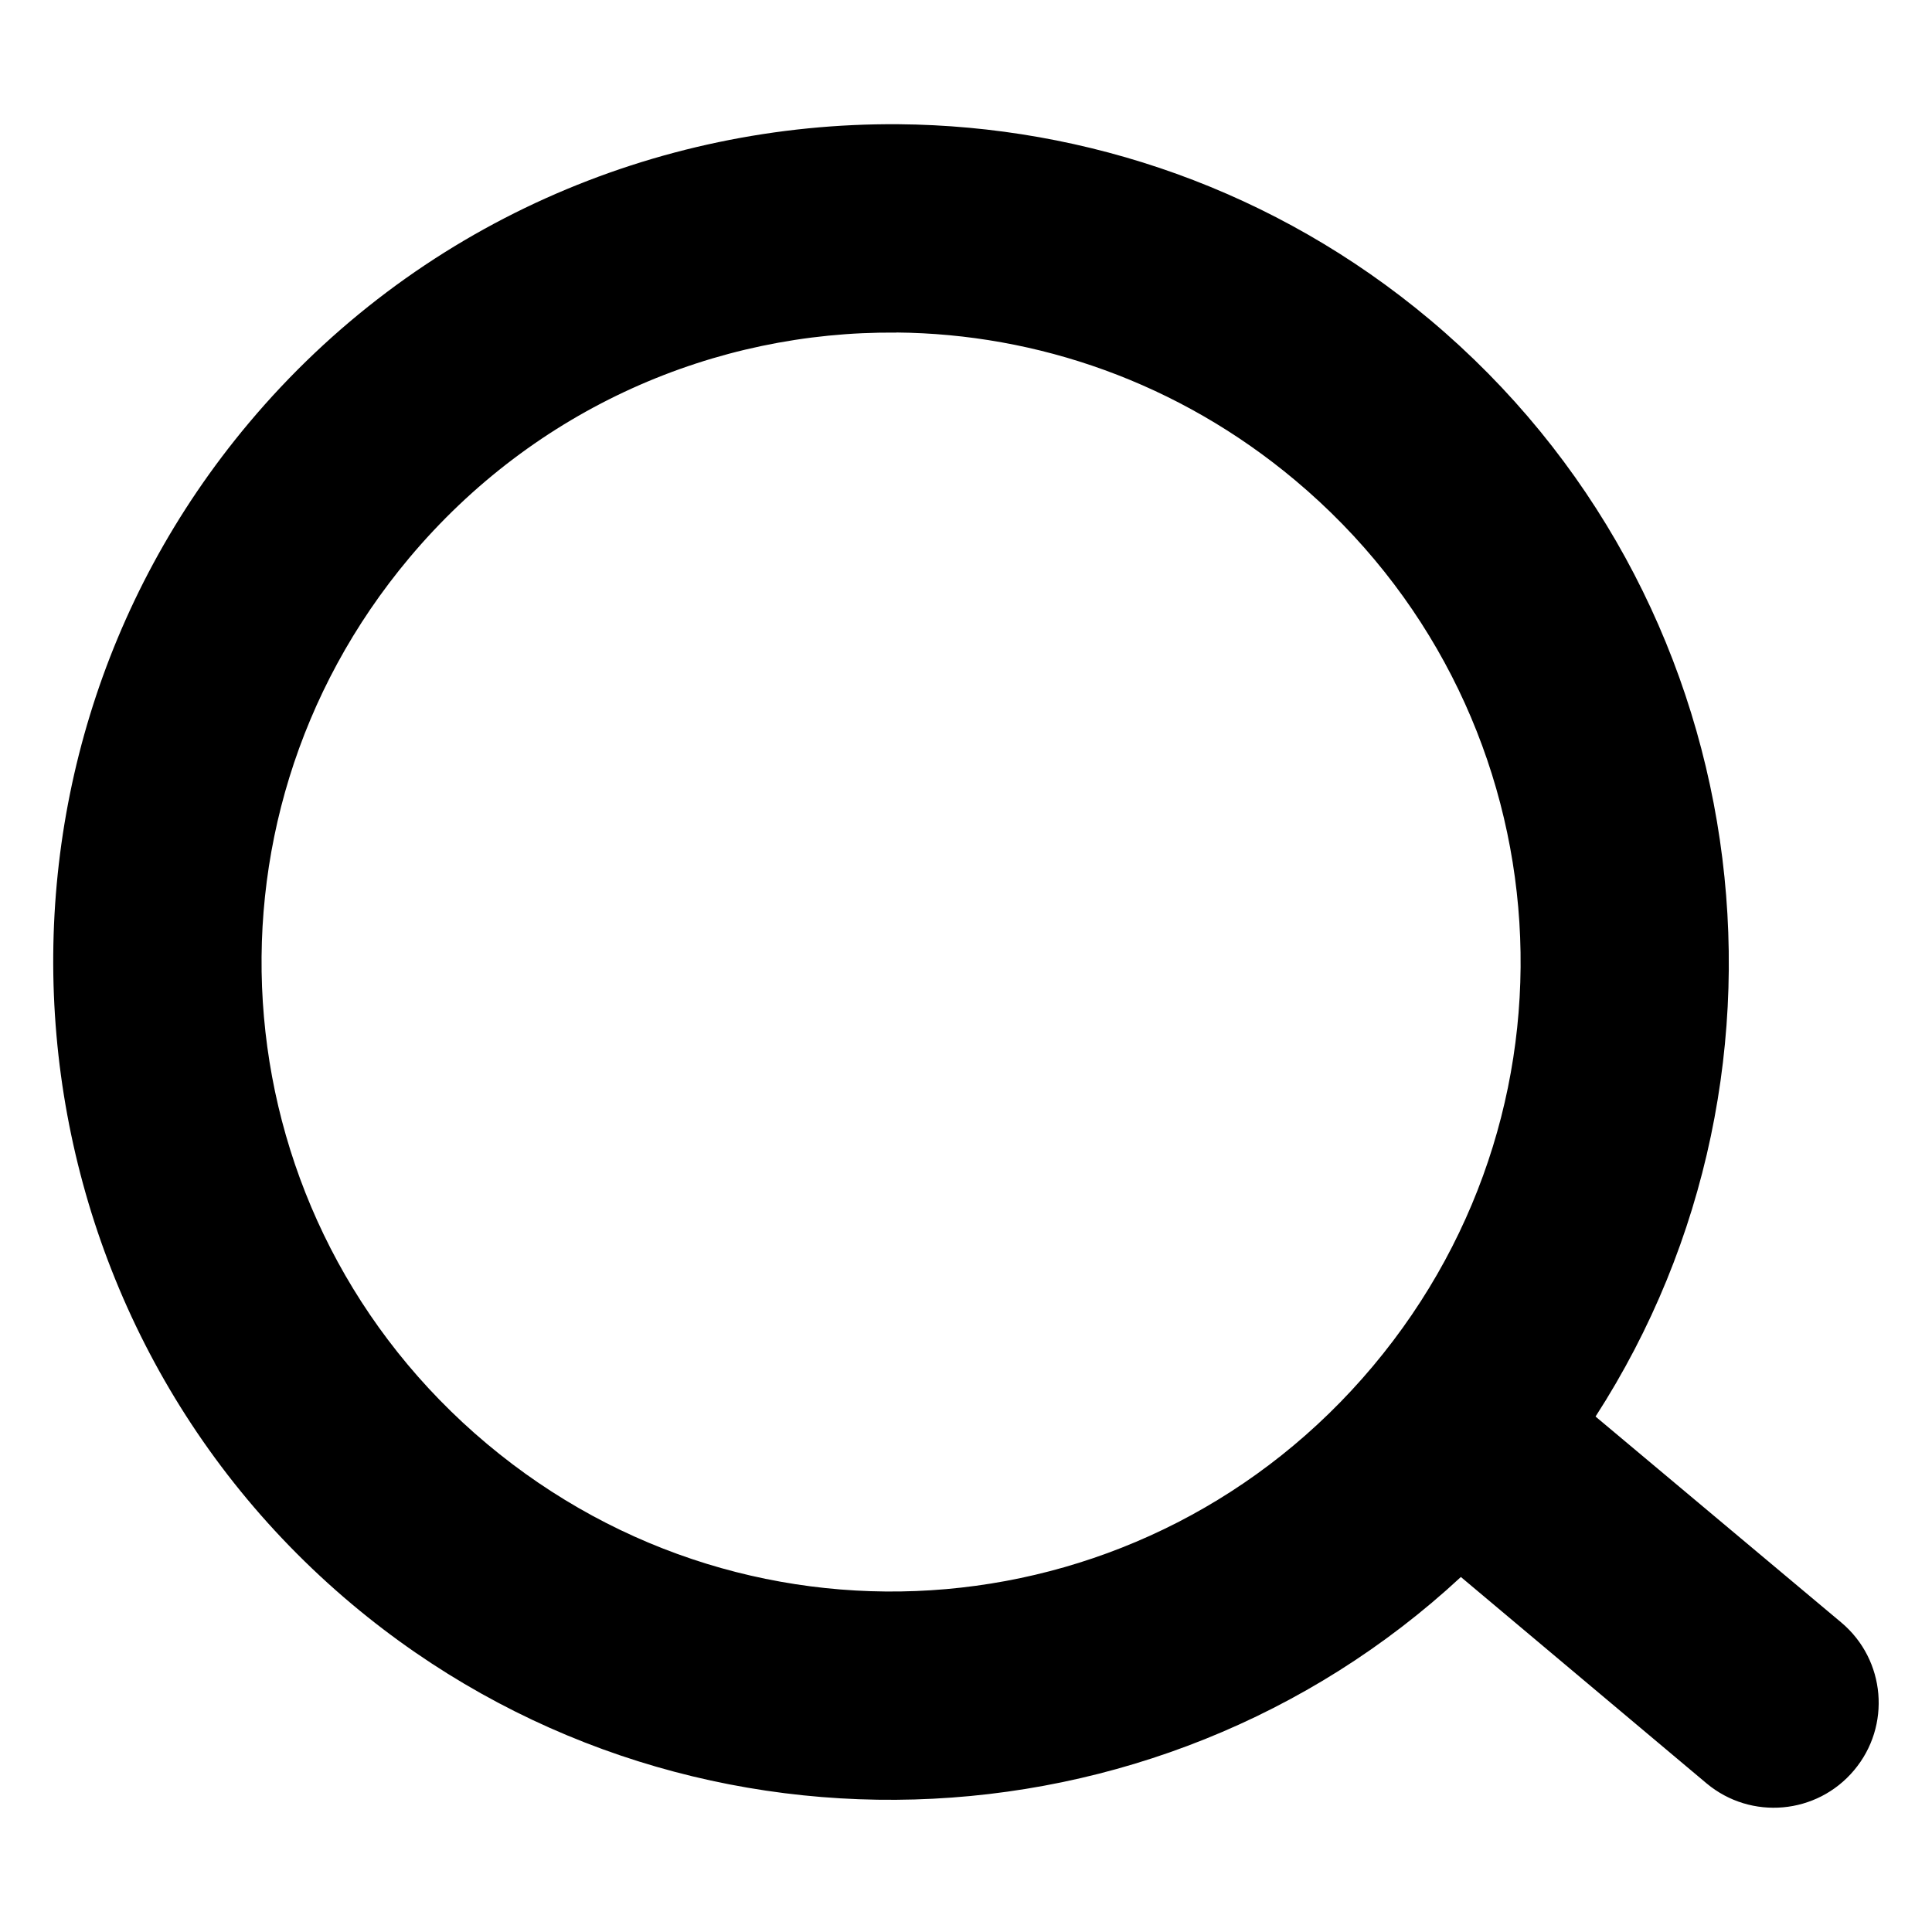
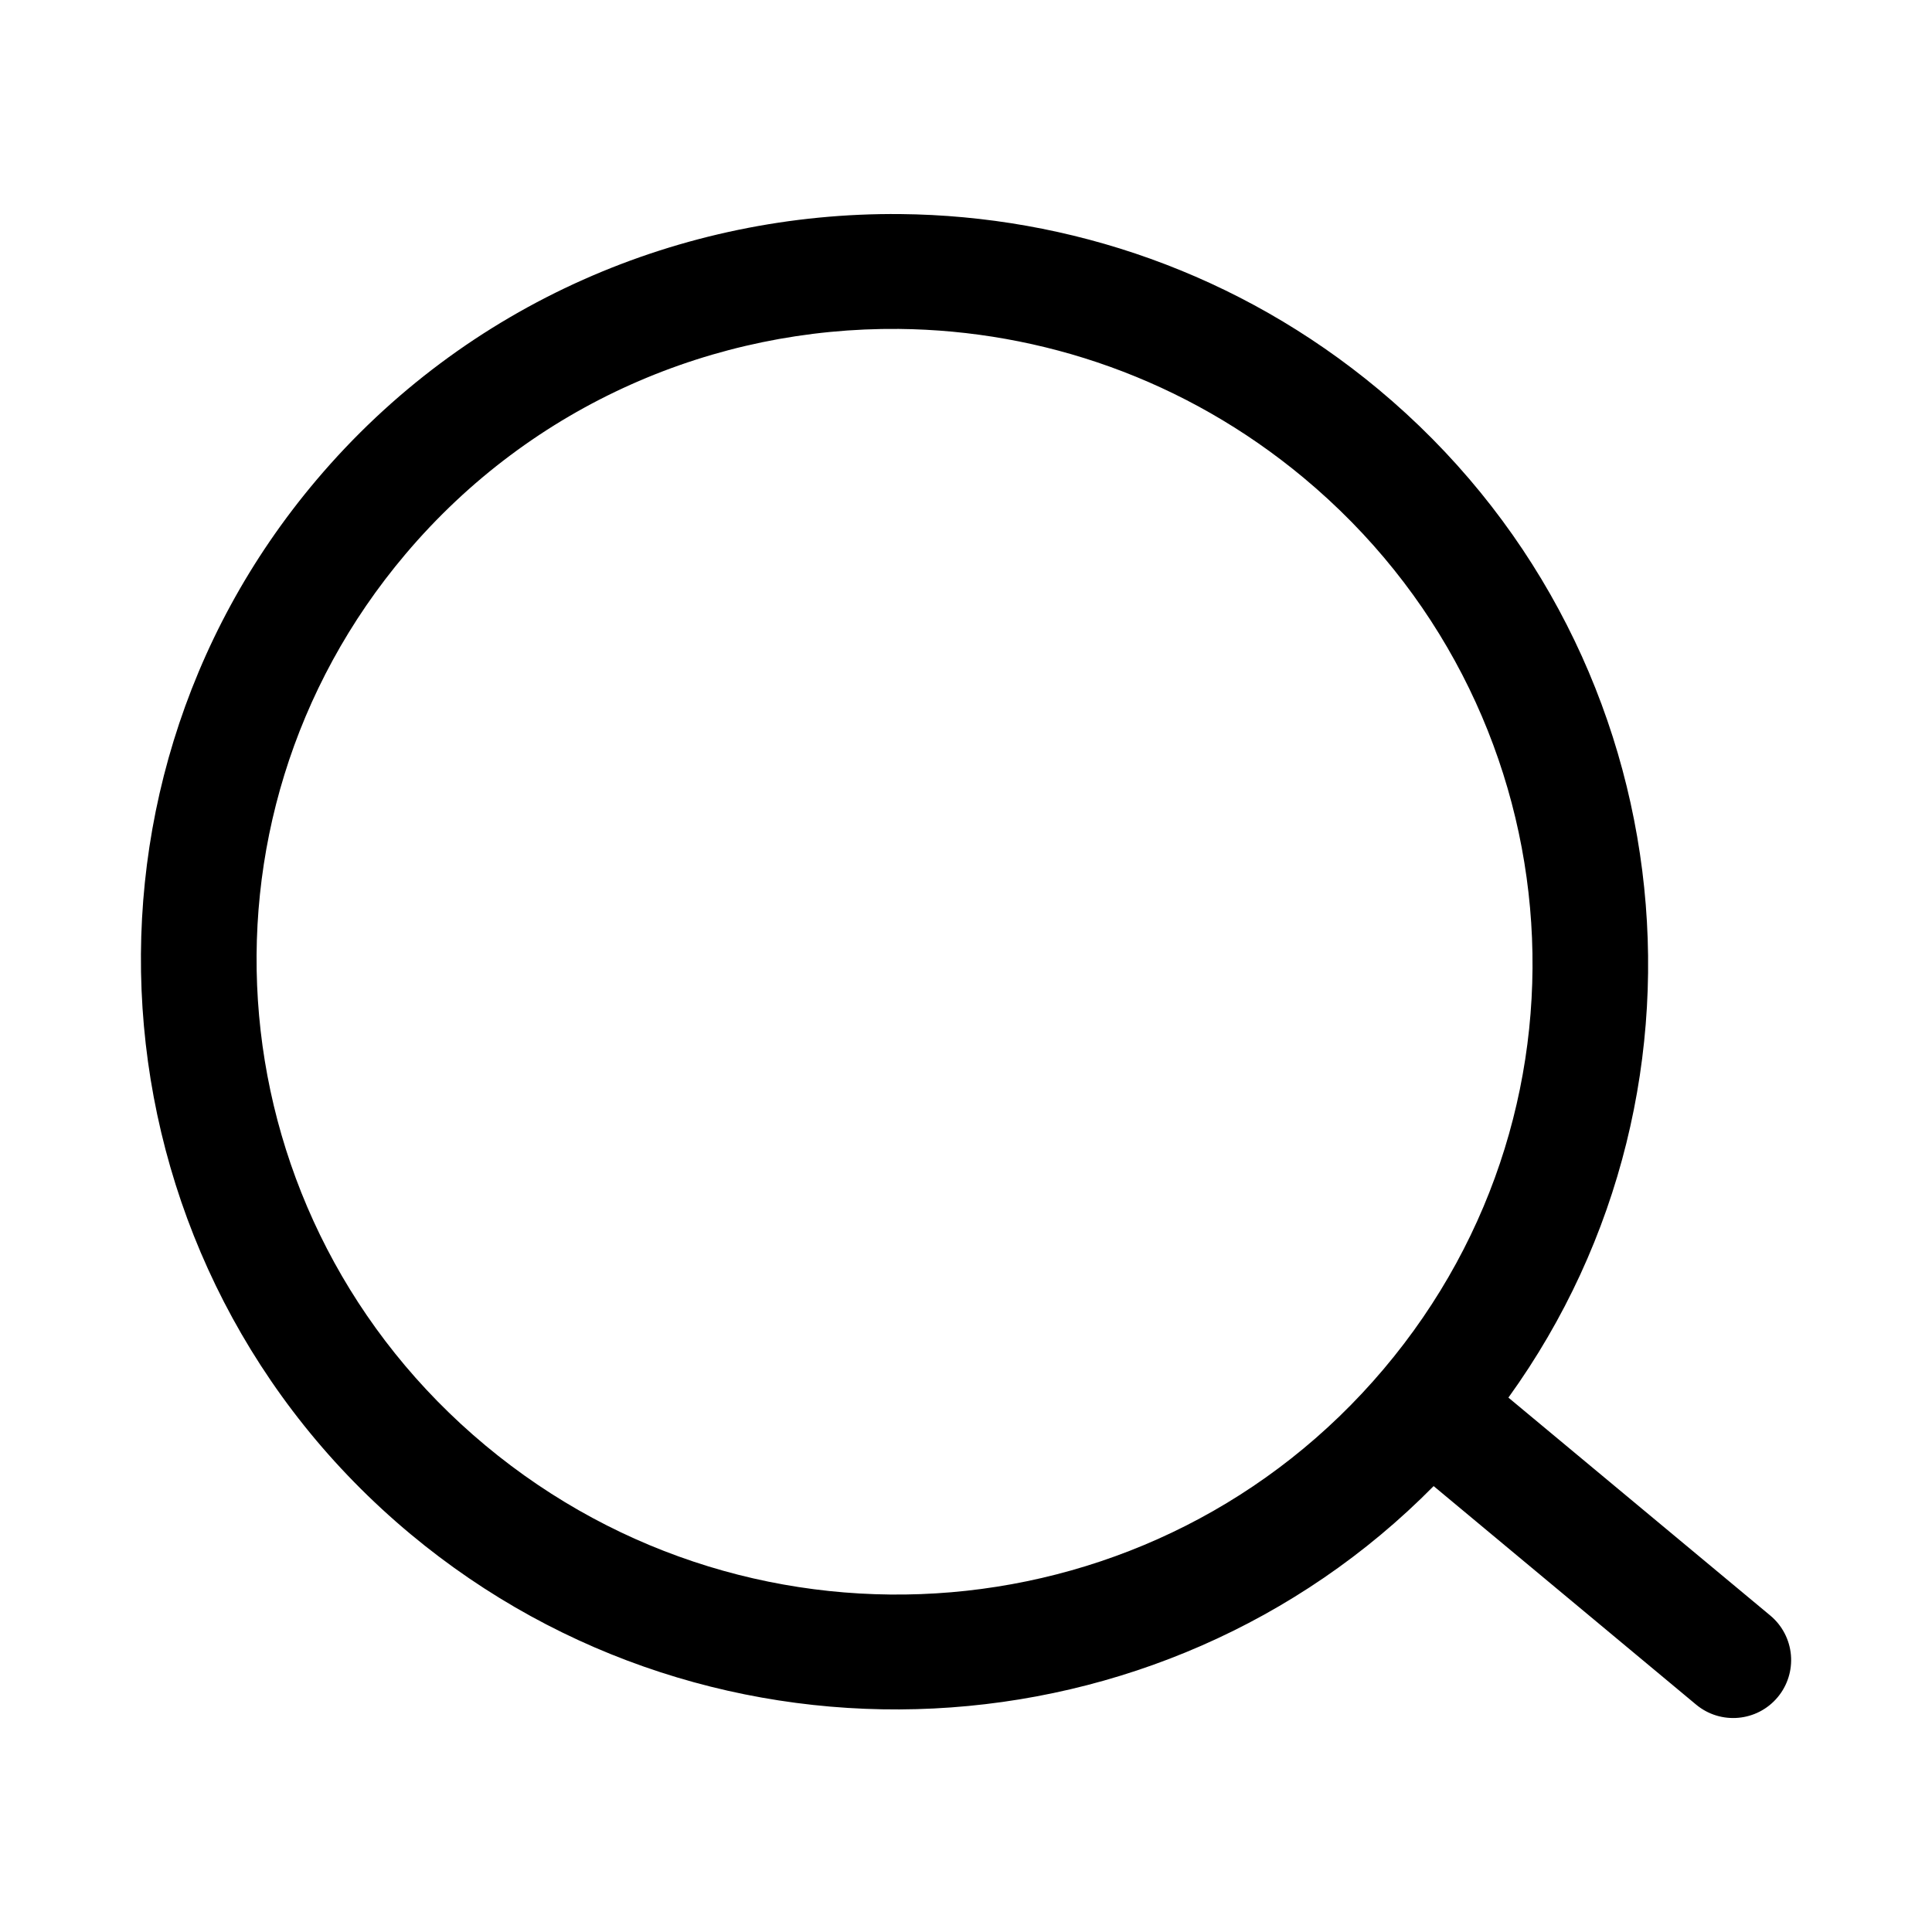
<svg xmlns="http://www.w3.org/2000/svg" width="20" height="20" viewBox="0 0 20 20" fill="none" version="1.1" id="svg1">
  <defs id="defs1" />
-   <path id="path3536-0-4-2" style="baseline-shift:baseline;display:inline;overflow:visible;vector-effect:none;fill:#000000;stroke-width:3.78;stroke-linecap:round;stroke-linejoin:round;enable-background:accumulate;stop-color:#000000" d="M 9.301,1.286 C 6.797,1.267 4.304,2.32 2.575,4.38 -0.498,8.042 -0.017,13.535 3.645,16.608 7.026,19.444 11.967,19.253 15.123,16.325 l 2.544,2.137 a 1.085,1.085 0 0 0 1.526,-0.136 1.085,1.085 0 0 0 -0.131,-1.529 l -2.545,-2.133 C 18.853,11.047 18.184,6.147 14.803,3.31 13.2,1.966 11.248,1.302 9.301,1.286 Z m -0.021,2.156 c 1.457,0.013 2.919,0.516 4.129,1.531 2.764,2.319 3.122,6.406 0.803,9.17 C 11.892,16.907 7.804,17.265 5.04,14.946 2.276,12.627 1.918,8.539 4.237,5.775 5.541,4.22 7.406,3.426 9.279,3.443 Z" />
+   <path id="path3536-0-4-9" style="baseline-shift:baseline;display:inline;overflow:visible;opacity:1;vector-effect:none;fill:#000000;stroke-width:1;stroke-linecap:round;stroke-linejoin:round;enable-background:accumulate;stop-color:#000000;stop-opacity:1" d="M 9.32,2.216 C 7.069,2.195 4.829,3.132 3.275,4.97 0.512,8.238 0.952,13.134 4.251,15.882 c 3.144,2.618 7.77,2.359 10.59,-0.498 l 2.717,2.262 a 0.6,0.6 0 0 0 0.844,-0.076 0.6,0.6 0 0 0 -0.076,-0.846 L 15.615,14.468 C 17.96,11.216 17.413,6.649 14.269,4.03 12.825,2.828 11.07,2.233 9.32,2.216 Z m -0.014,1.189 c 1.478,0.015 2.963,0.52 4.189,1.541 2.803,2.334 3.171,6.456 0.828,9.227 -2.342,2.771 -6.494,3.125 -9.297,0.791 C 2.224,12.63 1.854,8.508 4.197,5.737 5.514,4.179 7.405,3.387 9.306,3.405 Z" />
</svg>
